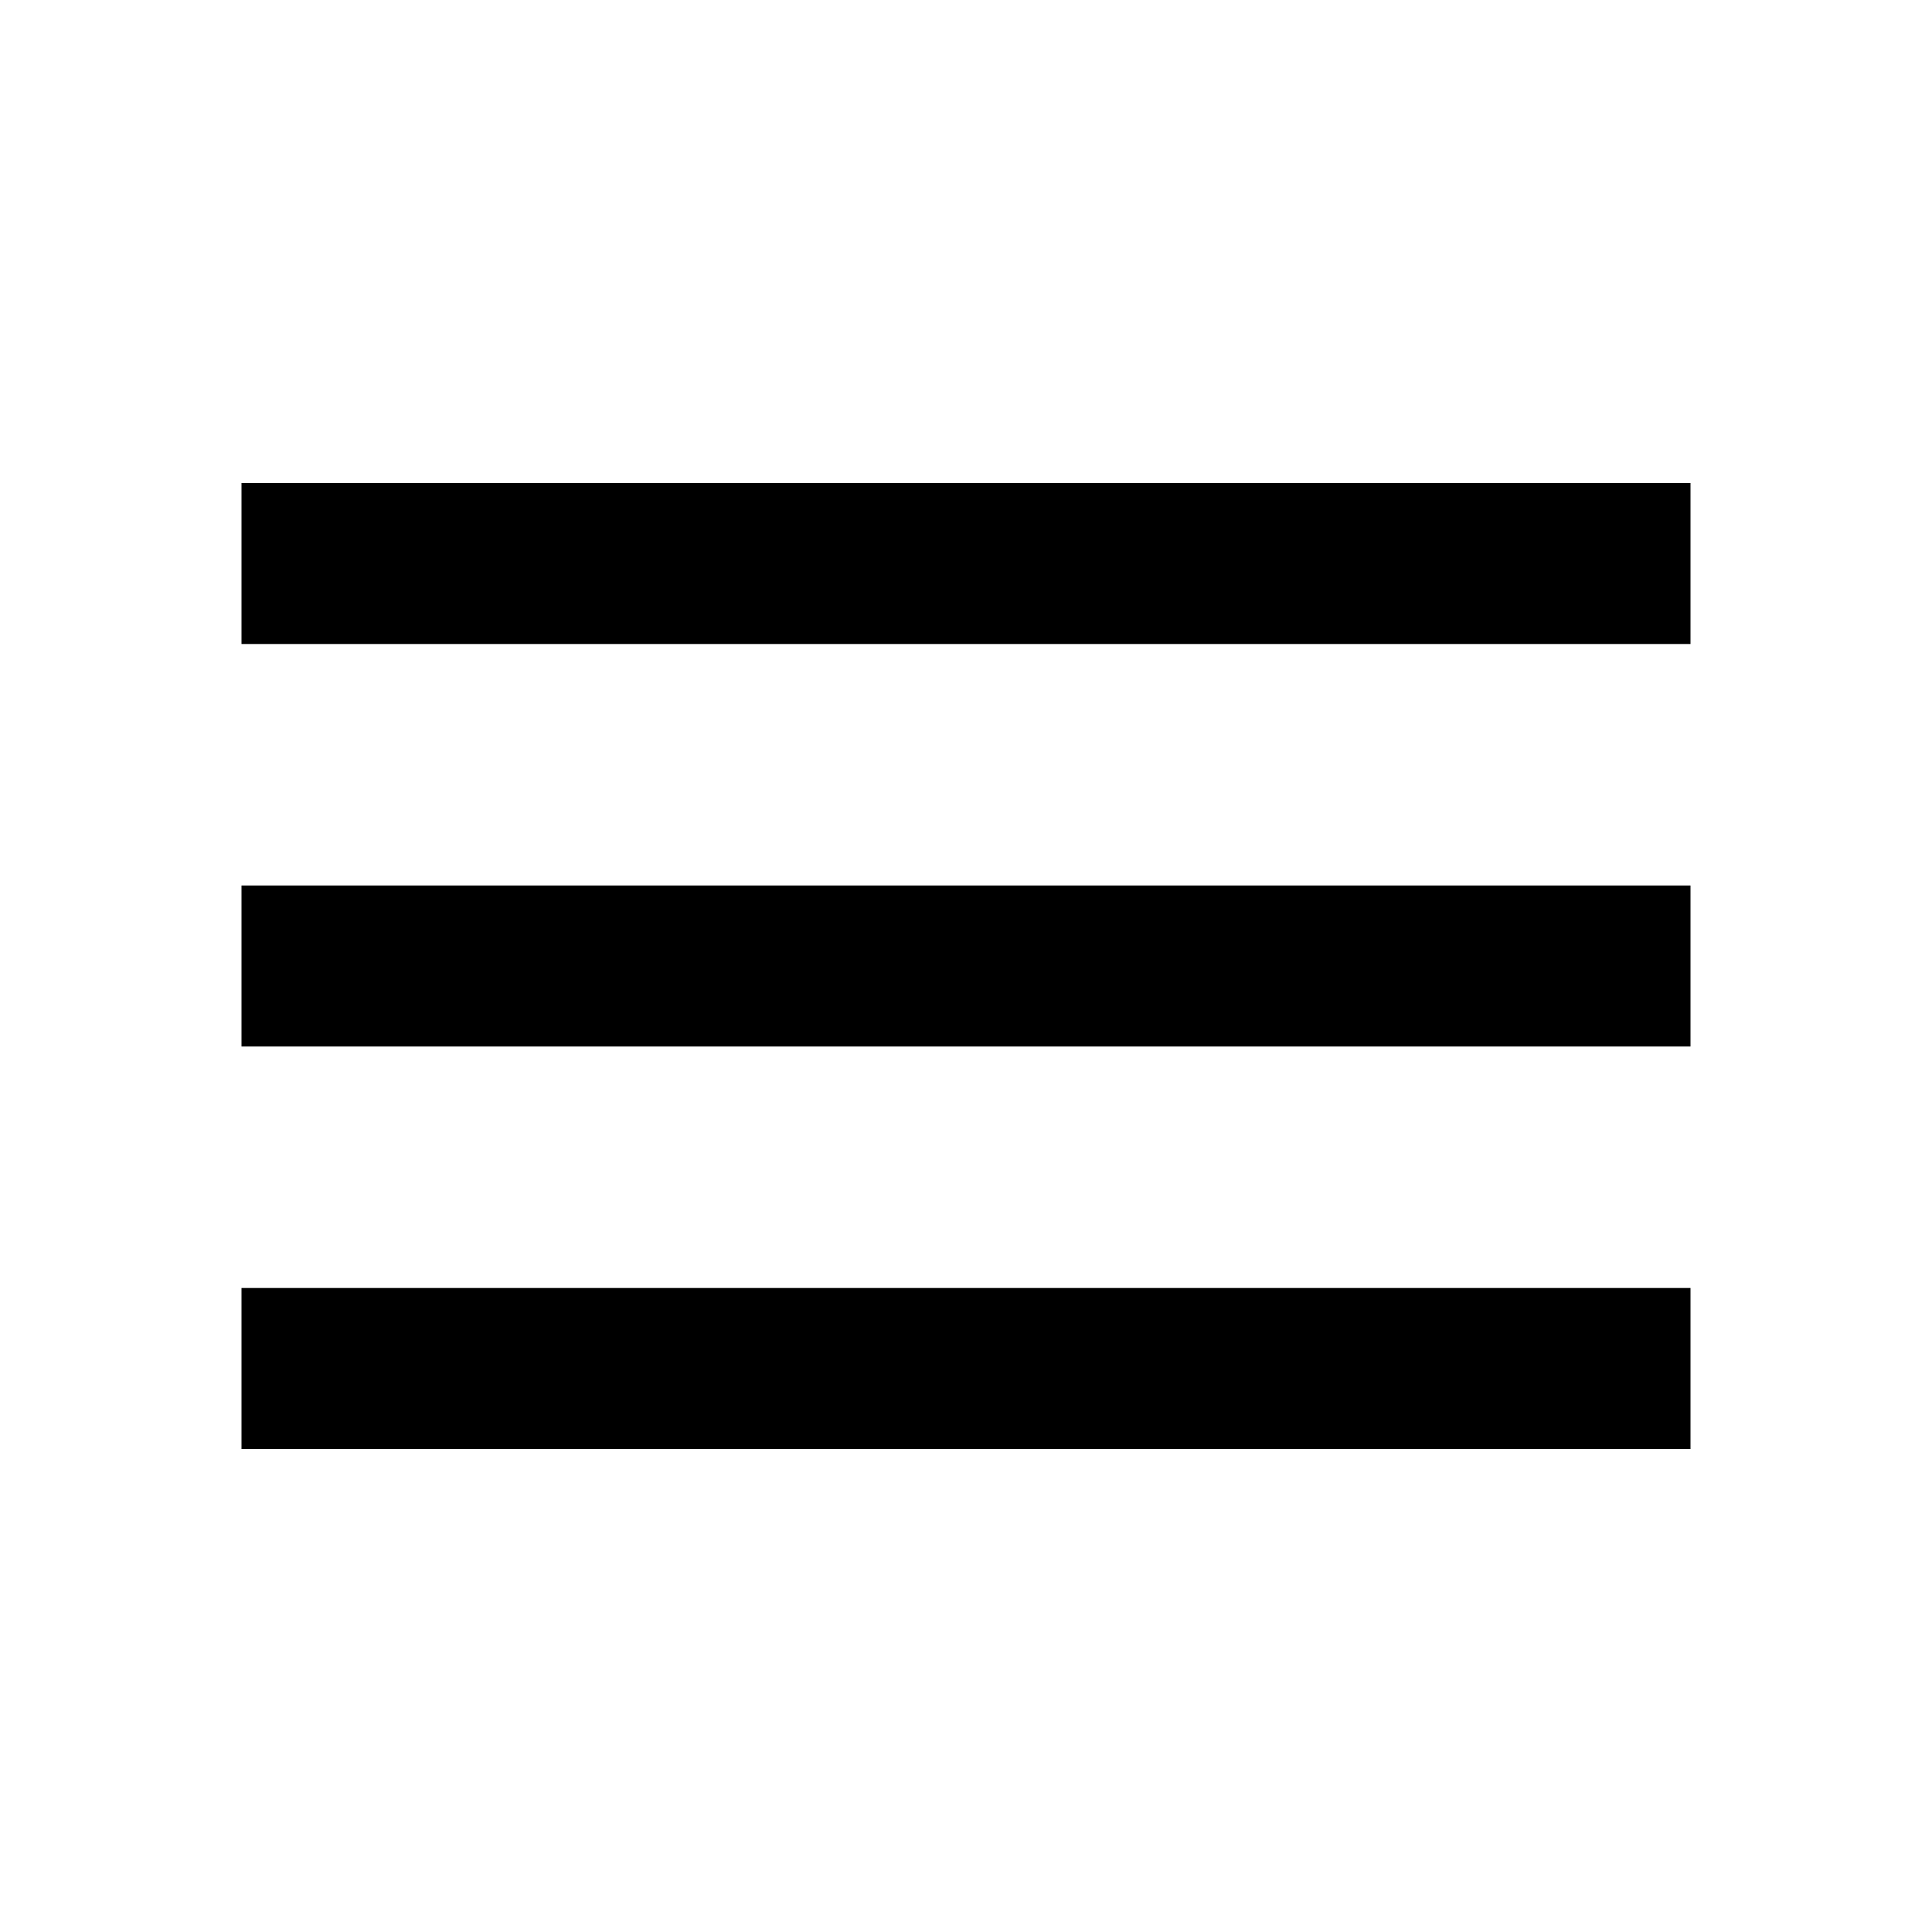
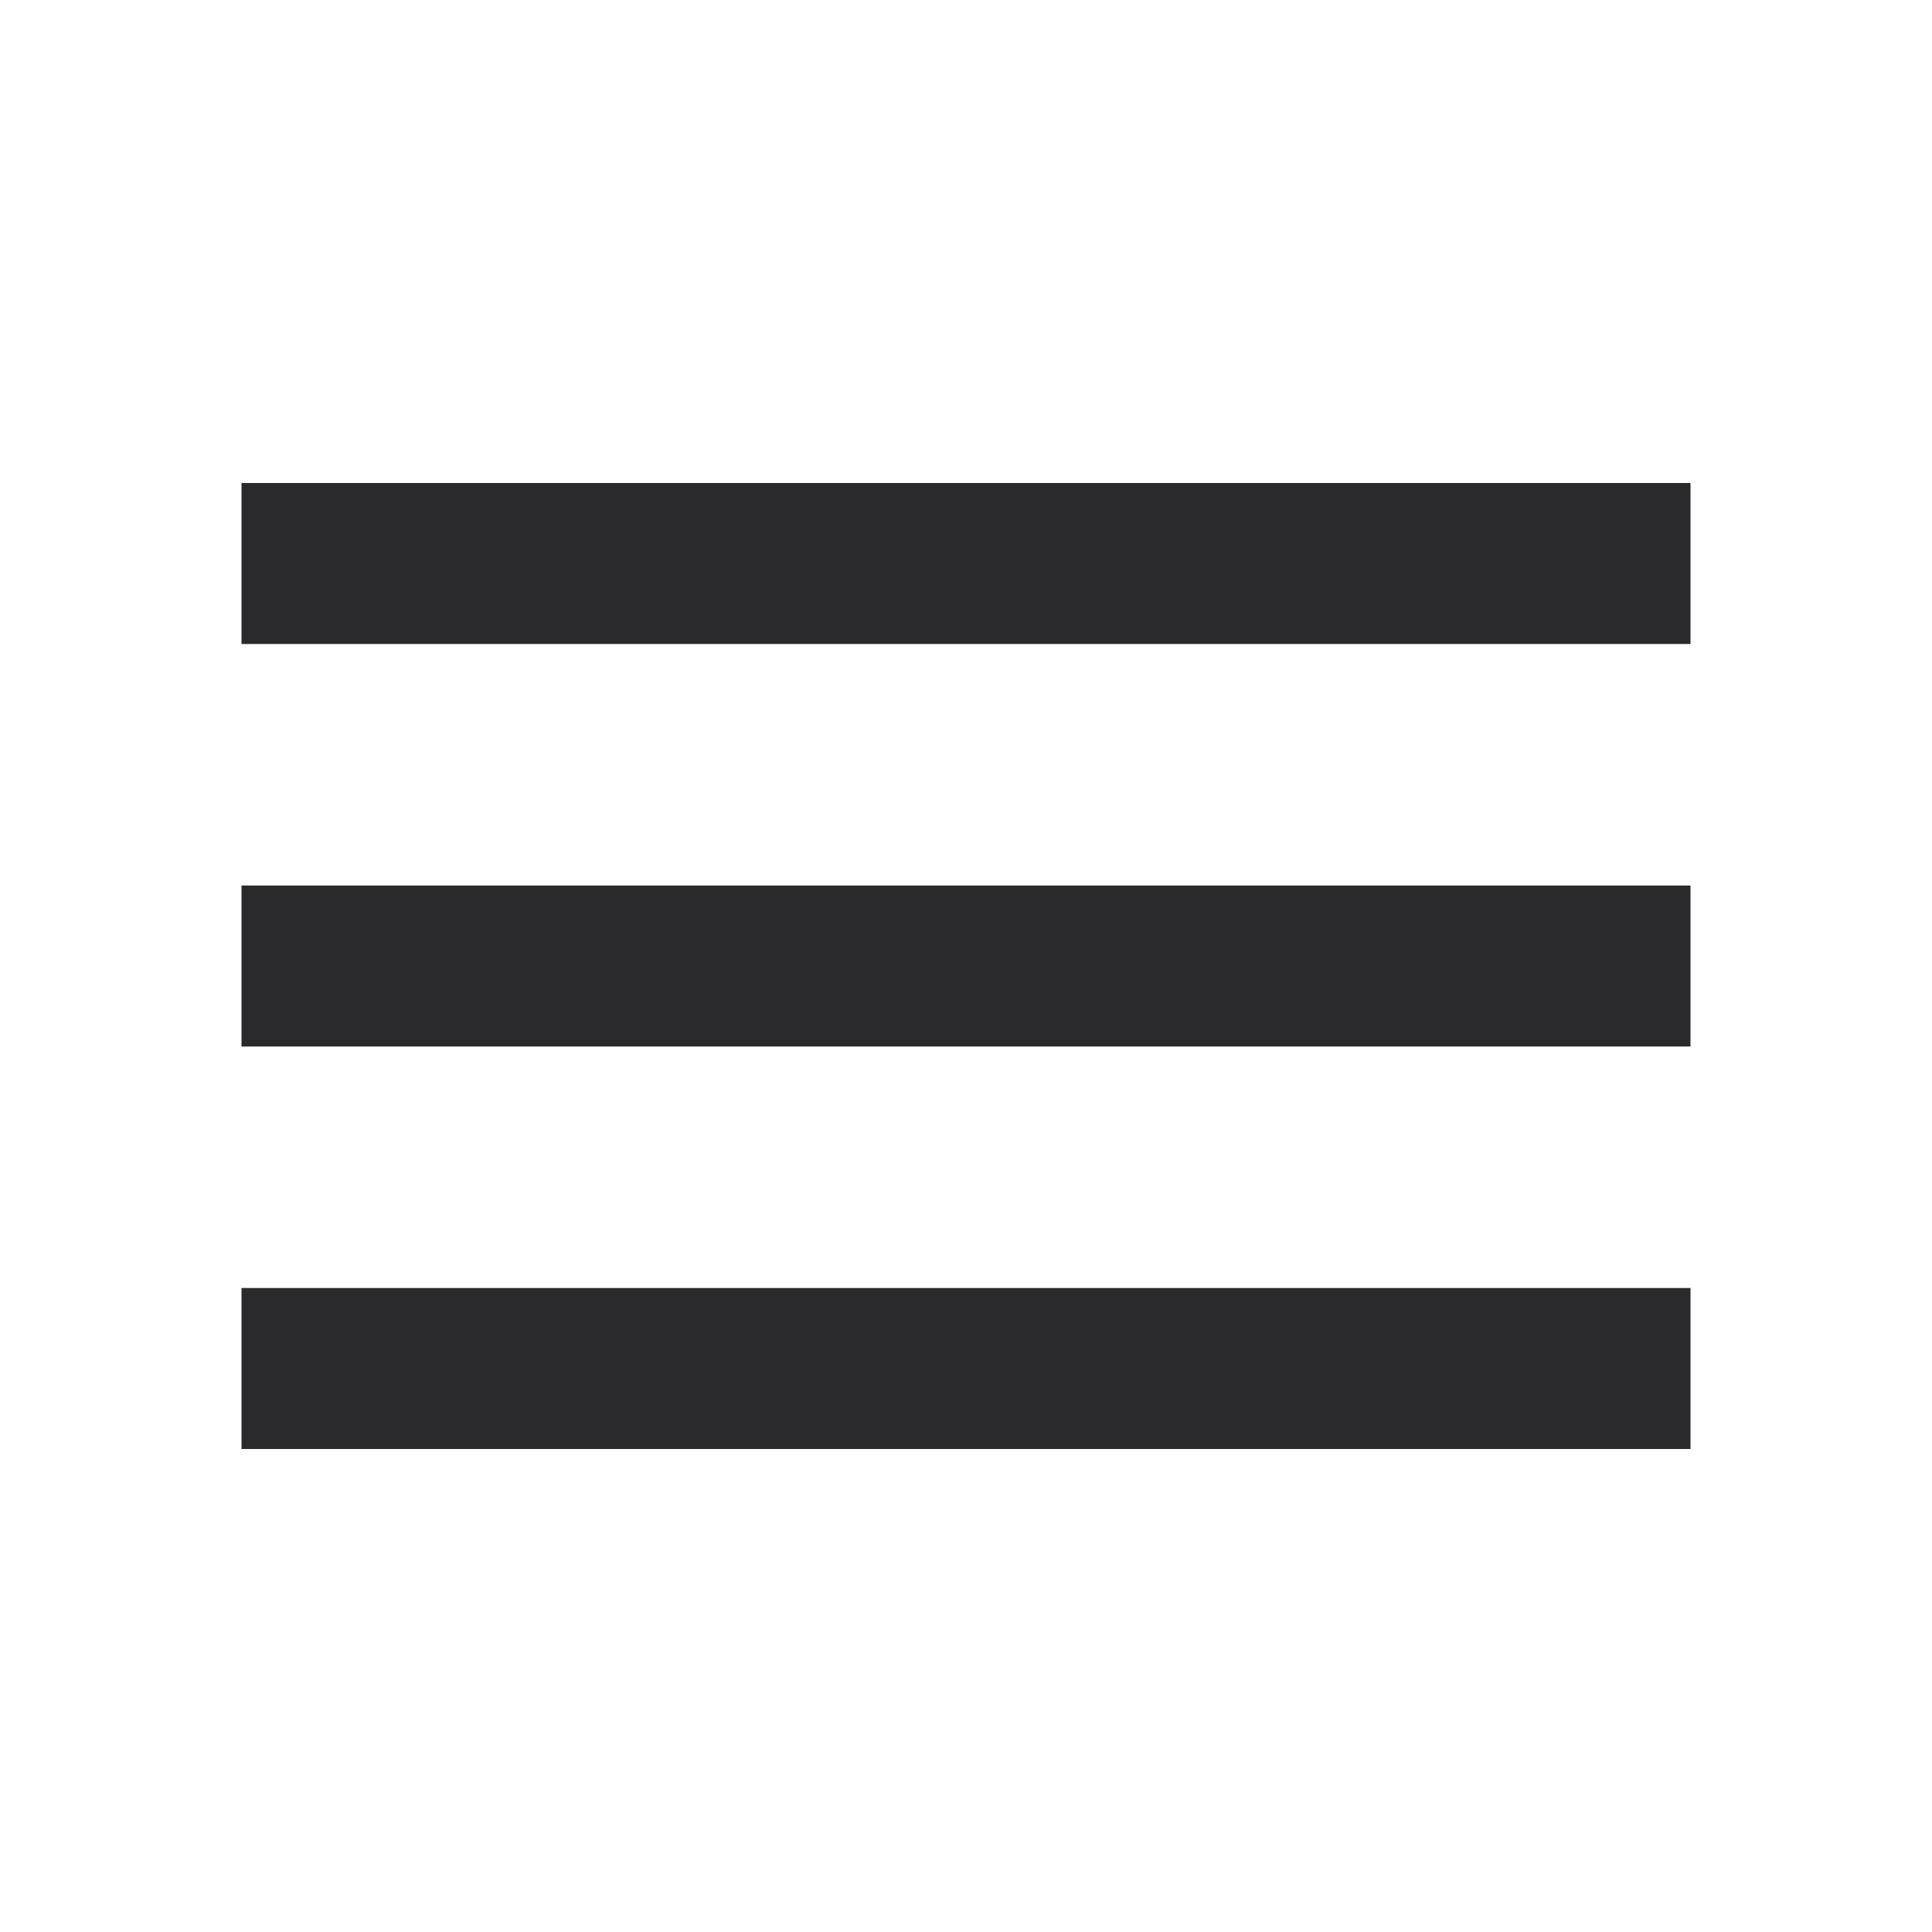
- <svg xmlns="http://www.w3.org/2000/svg" height="24px" viewBox="0 0 24 24" width="24px" fill="#000000">
+ <svg xmlns="http://www.w3.org/2000/svg" height="24px" viewBox="0 0 24 24" width="24px" fill="#2A2A2C">
  <path d="M0 0h24v24H0z" fill="none" />
  <path d="M3 18h18v-2H3v2zm0-5h18v-2H3v2zm0-7v2h18V6H3z" />
</svg>
